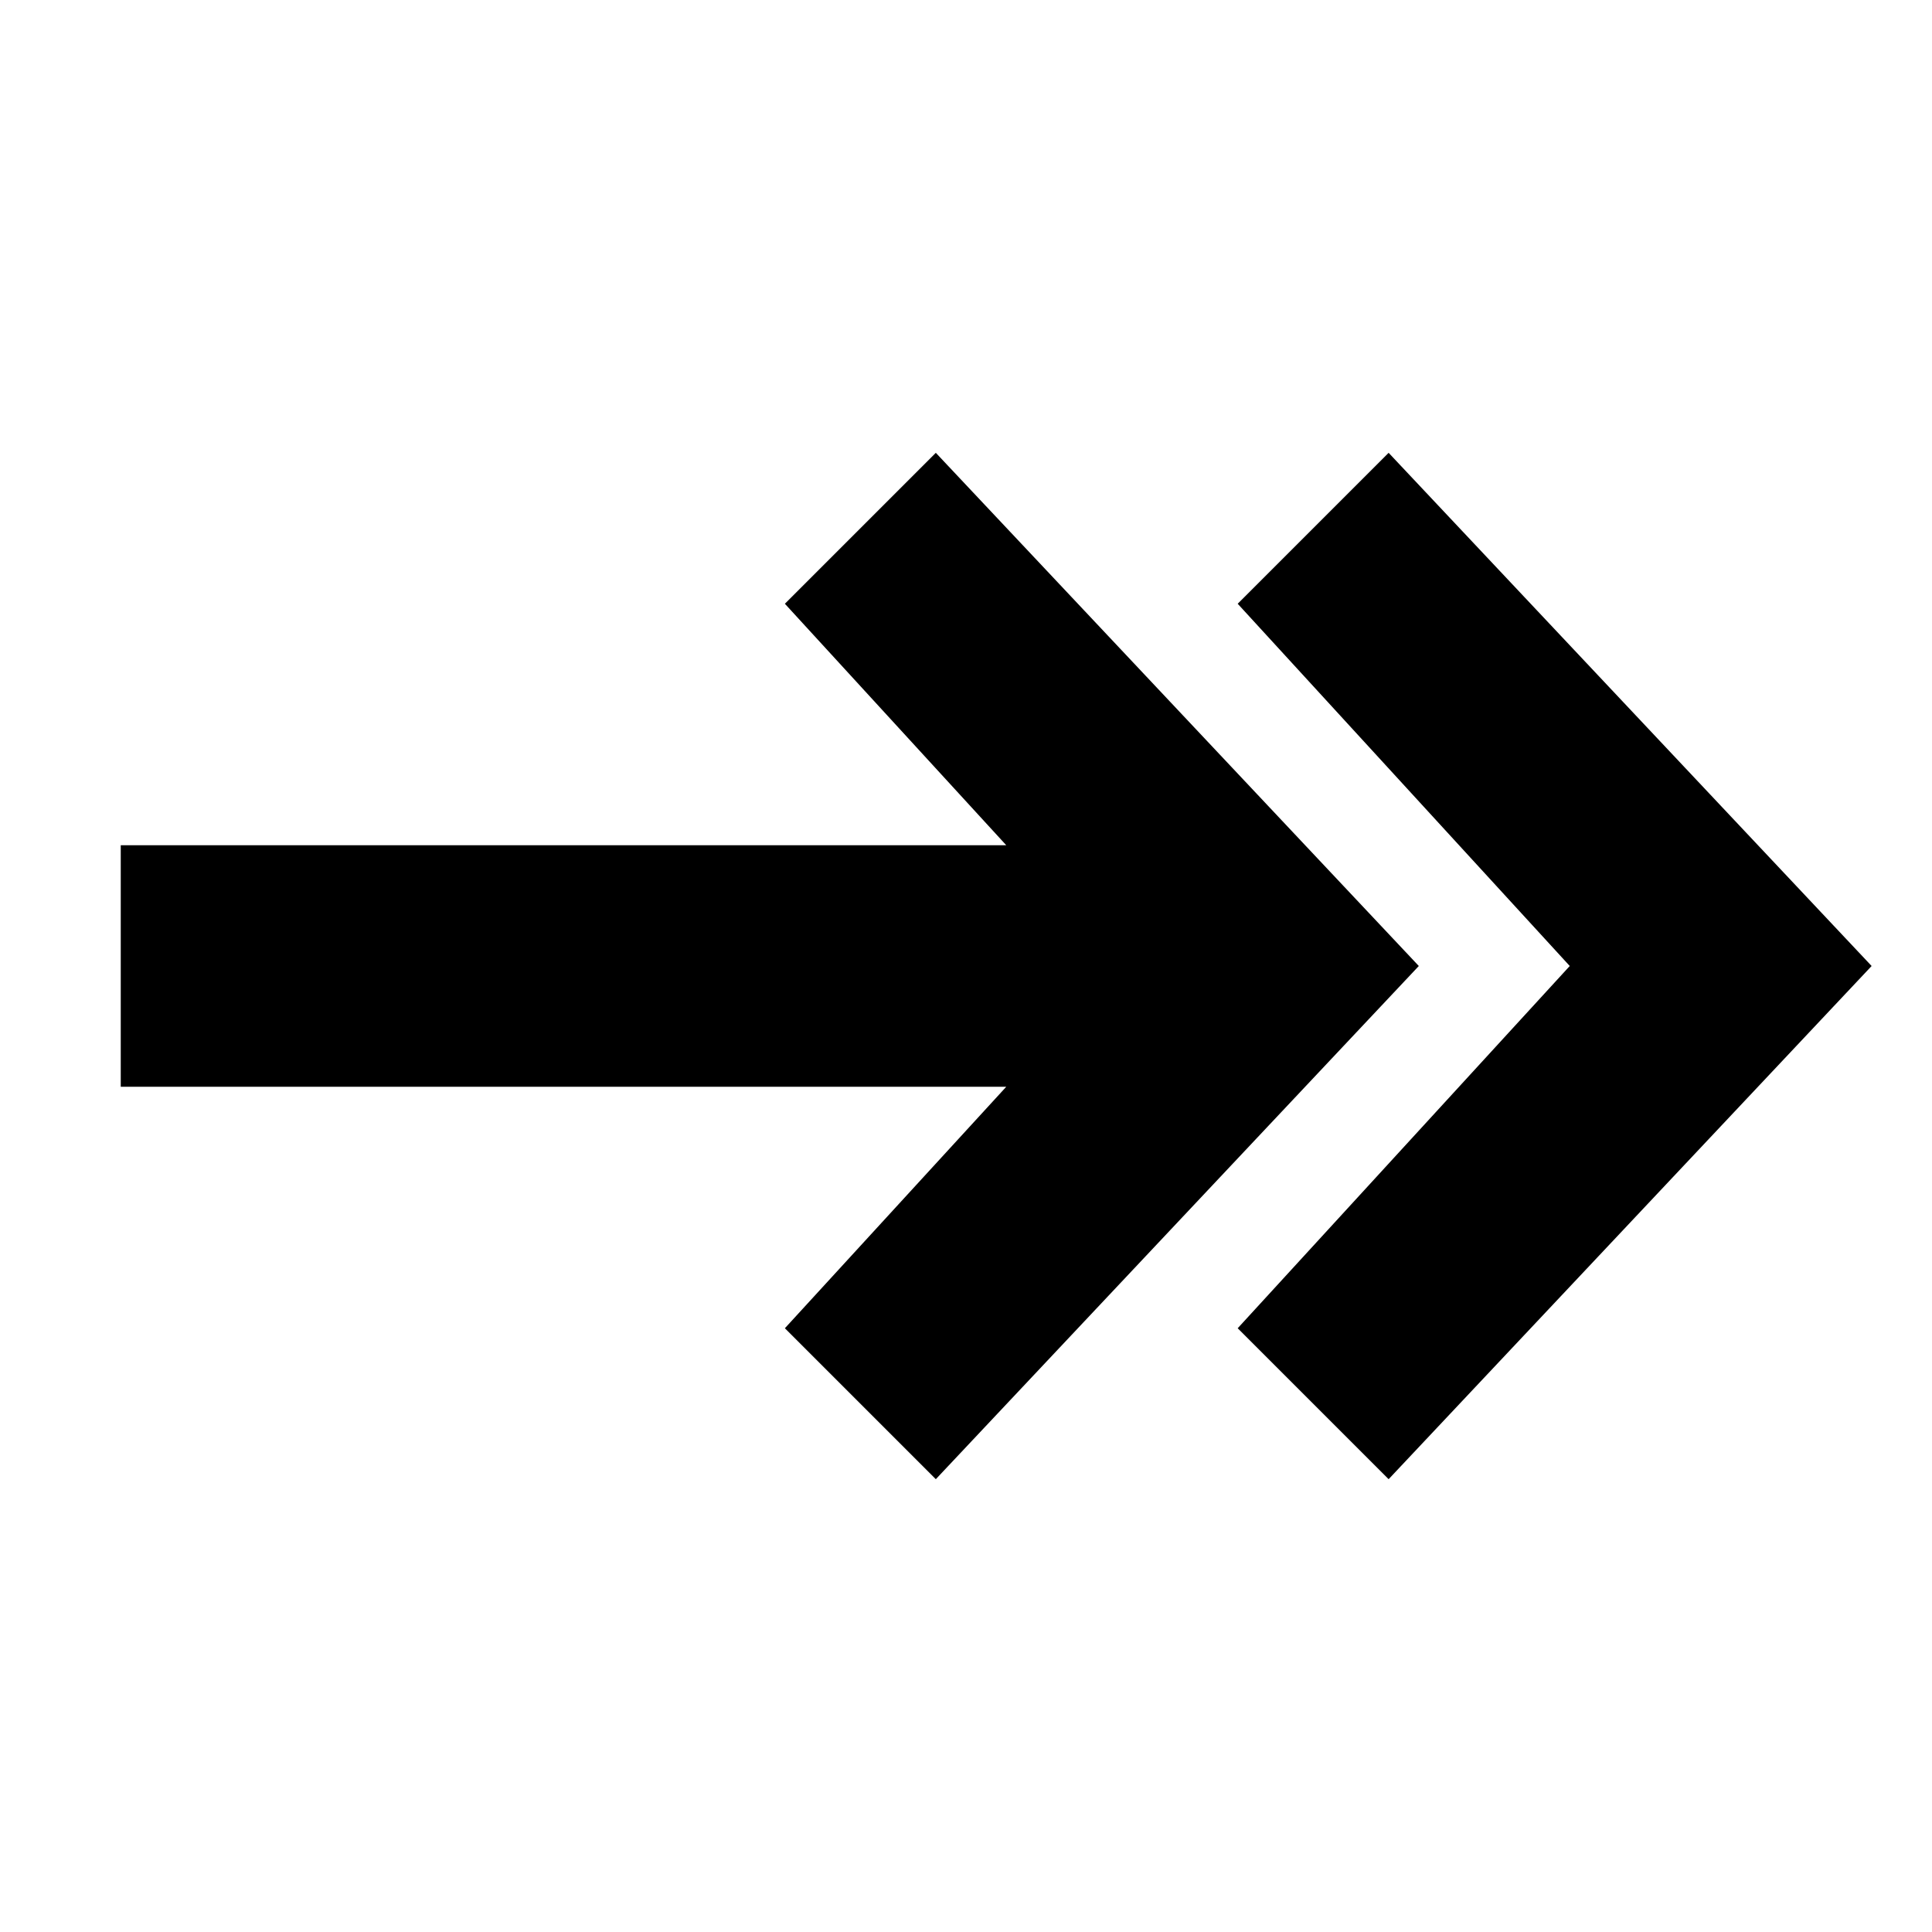
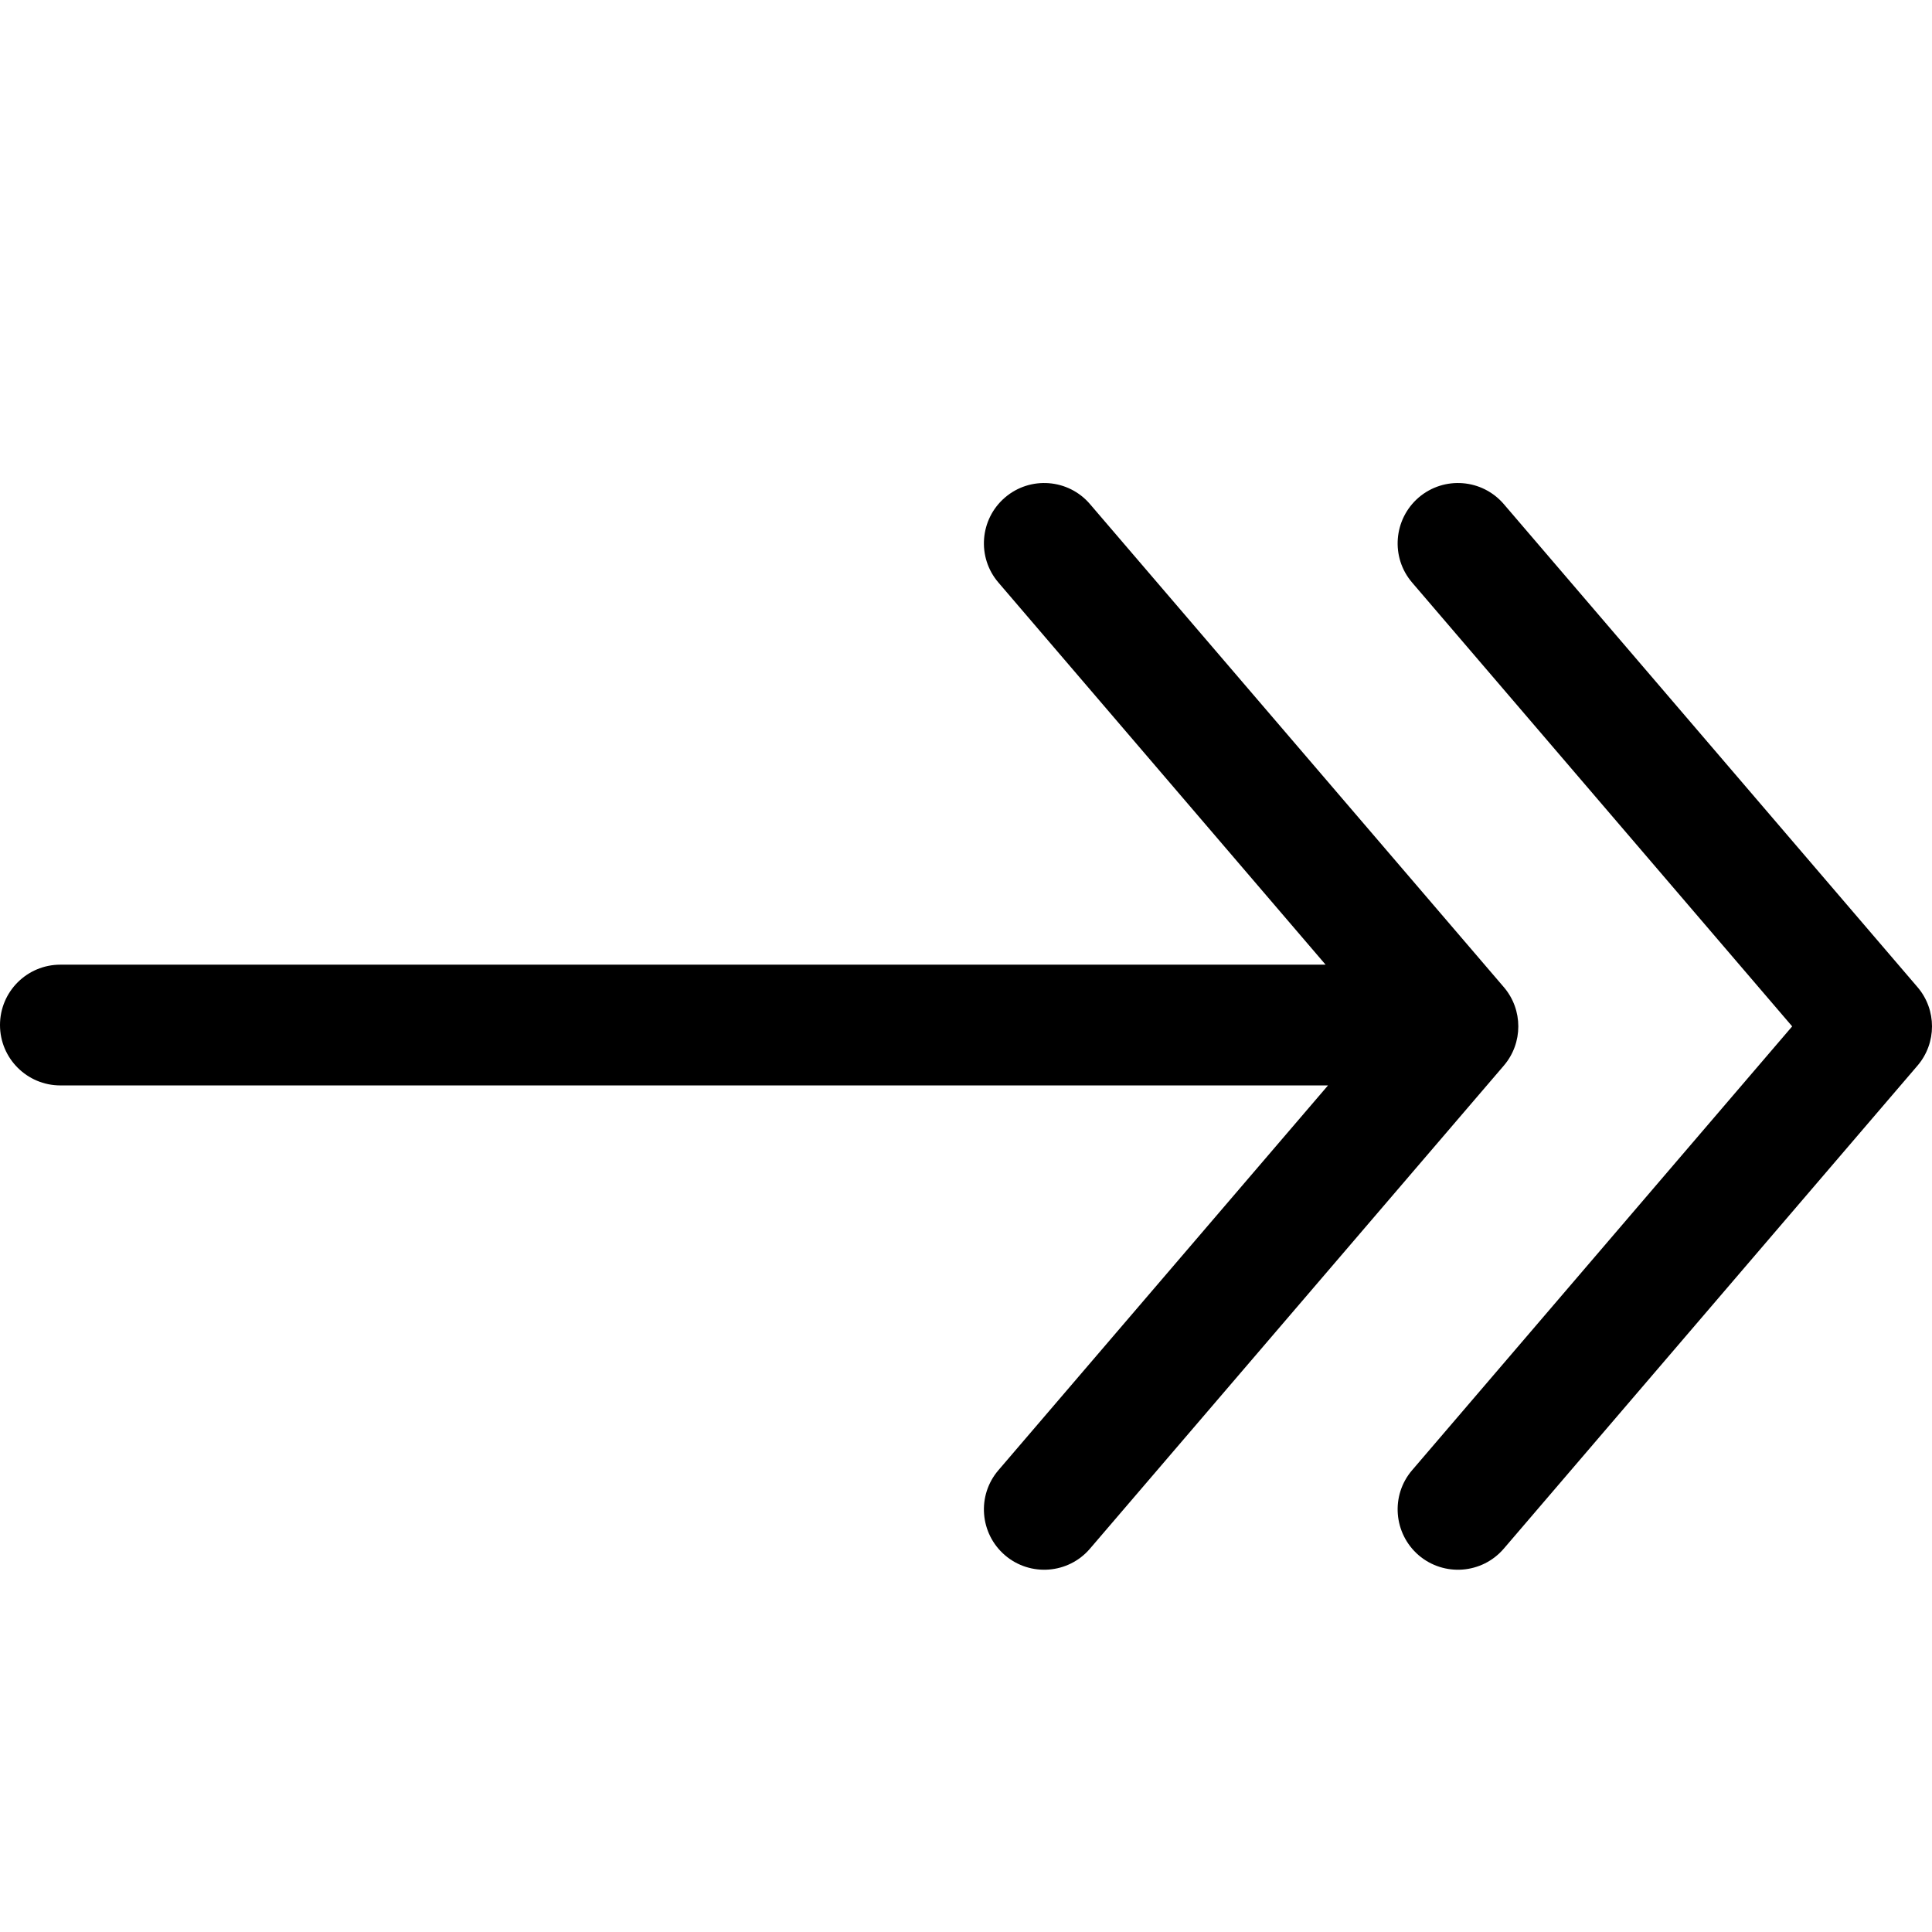
- <svg xmlns="http://www.w3.org/2000/svg" version="1.1" width="32" height="32" viewBox="0 0 32 32">
-   <path d="M23 7.5l-2.5 2.5 5.5 6-5.5 6 2.5 2.5 8-8.5z" />
-   <path d="M15.5 7.5l-2.5 2.5 3.667 4h-14.667v4h14.667l-3.667 4 2.5 2.5 8-8.5z" />
+ <svg xmlns="http://www.w3.org/2000/svg" width="16" height="16" viewBox="0 0 16 16" fill="none">
+   <path d="M11.695 4.825C11.515 4.616 11.54 4.3 11.749 4.12C11.959 3.941 12.274 3.965 12.454 4.175L15.88 8.175C16.04 8.362 16.04 8.638 15.88 8.825L12.454 12.825C12.274 13.035 11.959 13.059 11.749 12.88C11.54 12.7 11.515 12.384 11.695 12.175L14.842 8.5L11.695 4.825Z" fill="black" />
+   <path d="M8.323 4.12C8.113 4.3 8.089 4.616 8.269 4.825L10.978 7.989H0.5C0.224 7.989 0 8.212 0 8.489C0 8.765 0.224 8.989 0.5 8.989H10.998L8.269 12.175C8.089 12.384 8.113 12.7 8.323 12.88C8.532 13.059 8.848 13.035 9.027 12.825L12.454 8.825C12.614 8.638 12.614 8.362 12.454 8.175L9.027 4.175C8.848 3.965 8.532 3.941 8.323 4.12Z" fill="black" />
</svg>
